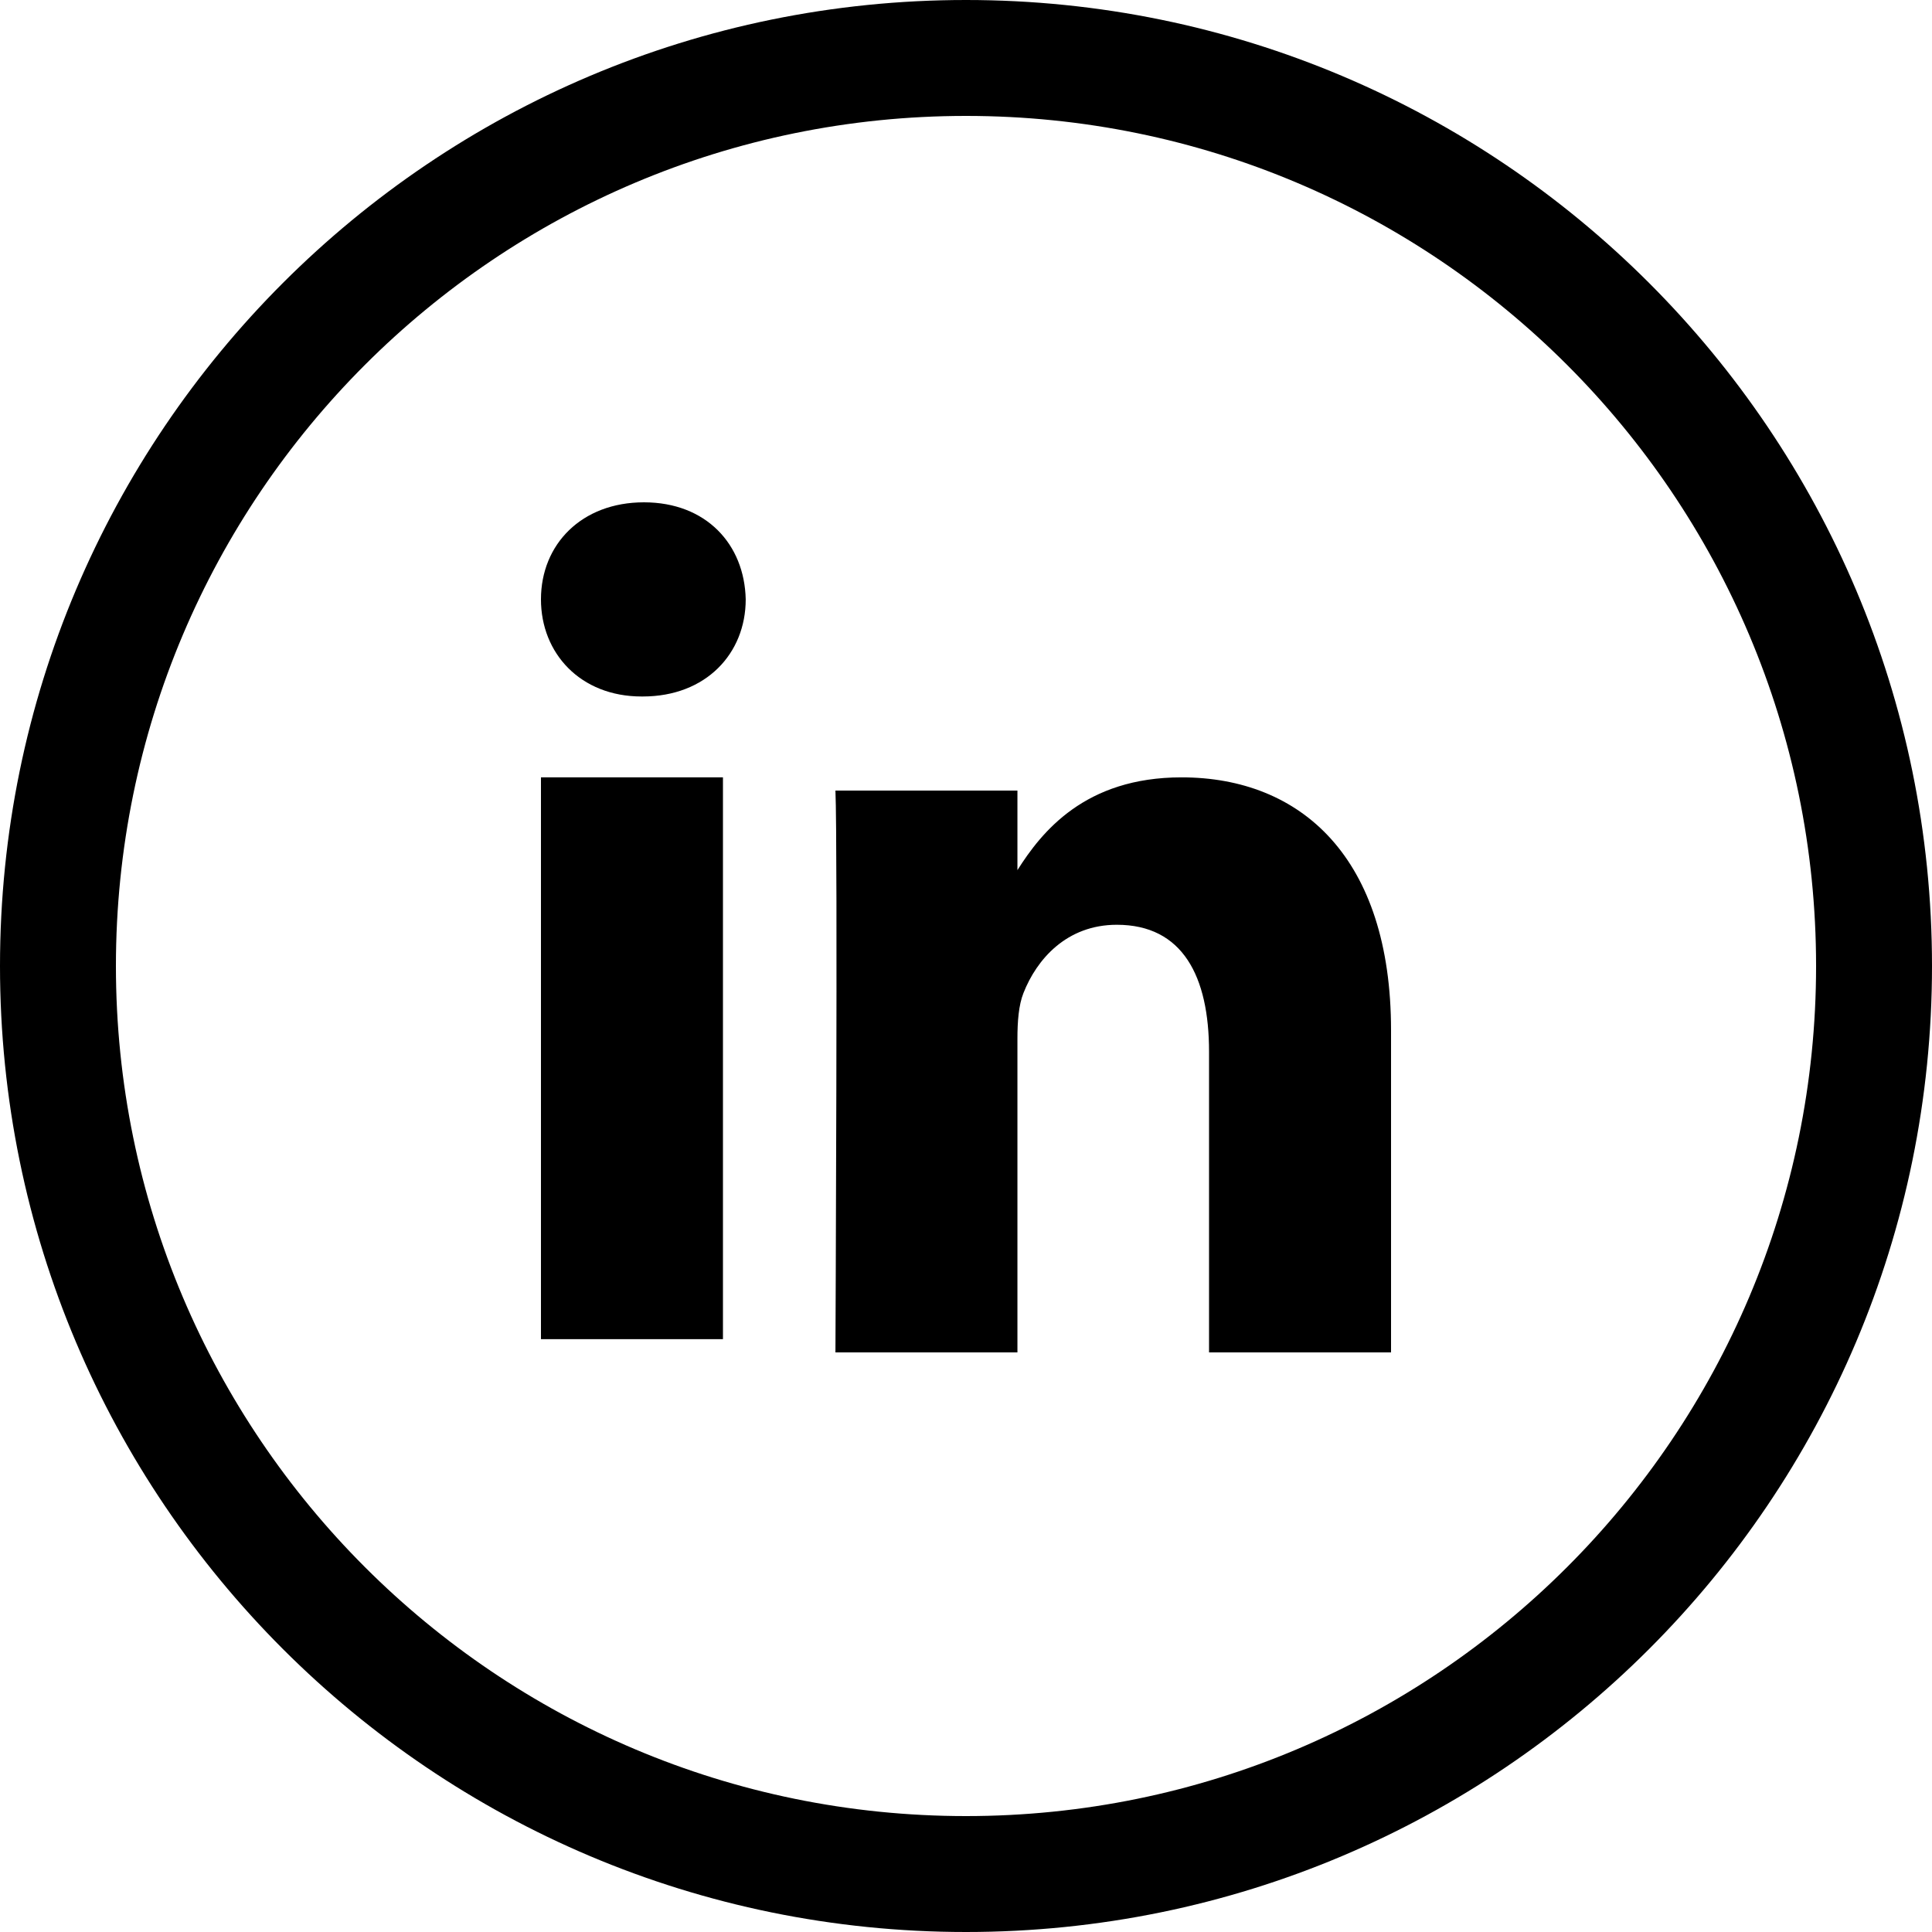
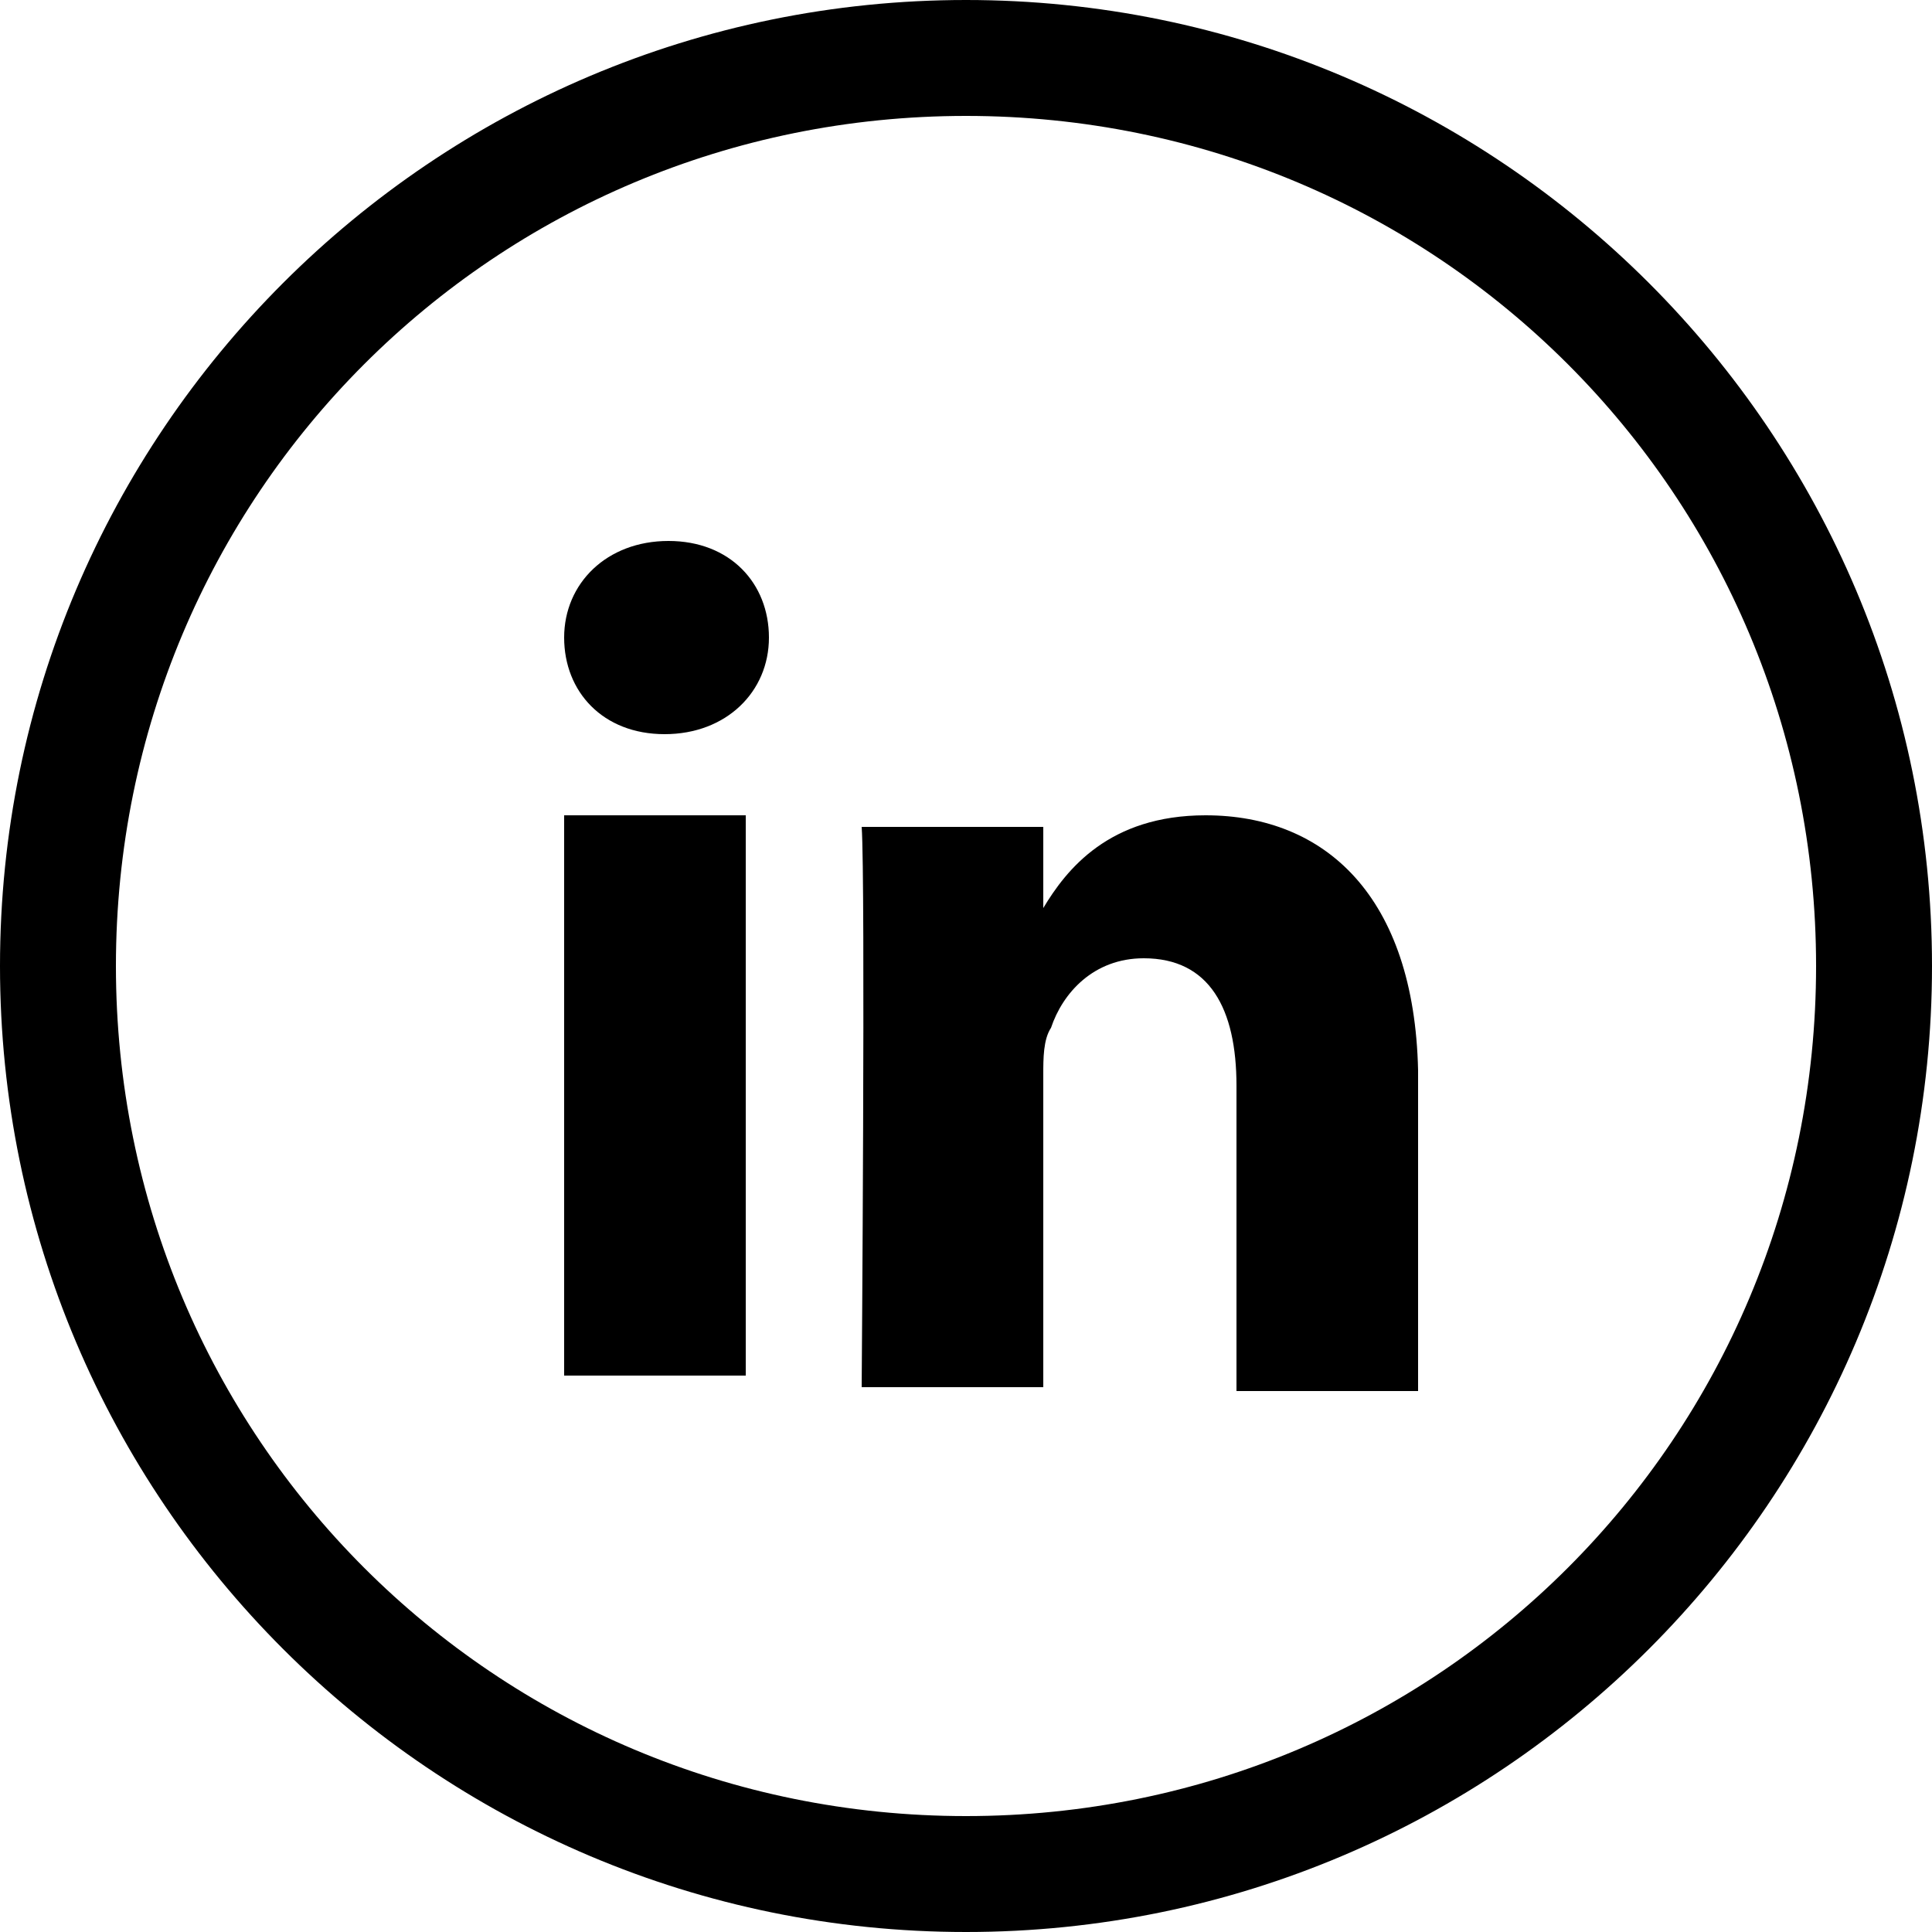
- <svg xmlns="http://www.w3.org/2000/svg" height="50px" version="1.1" viewBox="0 0 50 50" width="50px">
-   <defs />
-   <g fill="none" fill-rule="evenodd" id="Page-1" stroke="none" stroke-width="1">
-     <g fill="#000000" id="LinkedIn">
-       <path d="M25,50 C38.807,50 50,38.807 50,25 C50,11.193 38.807,0 25,0 C11.193,0 0,11.193 0,25 C0,38.807 11.193,50 25,50 Z M25,47 C37.15,47 47,37.15 47,25 C47,12.85 37.15,3 25,3 C12.85,3 3,12.85 3,25 C3,37.15 12.85,47 25,47 Z M14,20.118 L14,34.658 L18.71,34.658 L18.71,20.118 L14,20.118 Z M16.665,13 C15.053,13 14,14.086 14,15.512 C14,16.908 15.022,18.025 16.604,18.025 L16.634,18.025 C18.276,18.025 19.299,16.908 19.299,15.512 C19.268,14.086 18.276,13 16.665,13 Z M30.577,20.118 C28.076,20.118 26.957,21.529 26.331,22.519 L26.331,20.46 L21.621,20.46 C21.683,21.824 21.621,35 21.621,35 L26.331,35 L26.331,26.88 C26.331,26.445 26.362,26.012 26.487,25.7 C26.827,24.832 27.602,23.933 28.903,23.933 C30.608,23.933 31.29,25.267 31.29,27.221 L31.29,35 L36,35 L36,26.663 C36,22.197 33.676,20.118 30.577,20.118 Z M30.577,20.118" id="Oval-1" />
+ <svg xmlns="http://www.w3.org/2000/svg" version="1.1" id="Layer_1" x="0px" y="0px" viewBox="0 0 50 50" style="enable-background:new 0 0 50 50;" xml:space="preserve">
+   <g>
+     <path d="M25,0C11.2,0,0,11.2,0,25s11.2,25,25,25s25-11.2,25-25S38.8,0,25,0z M25,47C12.8,47,3,37.2,3,25S12.8,3,25,3s22,9.8,22,22   S37.2,47,25,47z" />
+     <g>
+       <path d="M17.3,14c-1.6,0-2.7,1.1-2.7,2.5c0,1.4,1,2.5,2.6,2.5h0c1.6,0,2.7-1.1,2.7-2.5C19.9,15.1,18.9,14,17.3,14z" />
+       <rect x="14.6" y="21.1" width="4.7" height="14.5" />
+       <path d="M31.2,21.1c-2.5,0-3.6,1.4-4.2,2.4v-2.1h-4.7c0.1,1.4,0,14.5,0,14.5h4.7v-8.1c0-0.4,0-0.9,0.2-1.2    c0.3-0.9,1.1-1.8,2.4-1.8c1.7,0,2.4,1.3,2.4,3.3V36h4.7l0-8.3C36.6,23.2,34.3,21.1,31.2,21.1z" />
    </g>
  </g>
</svg>
